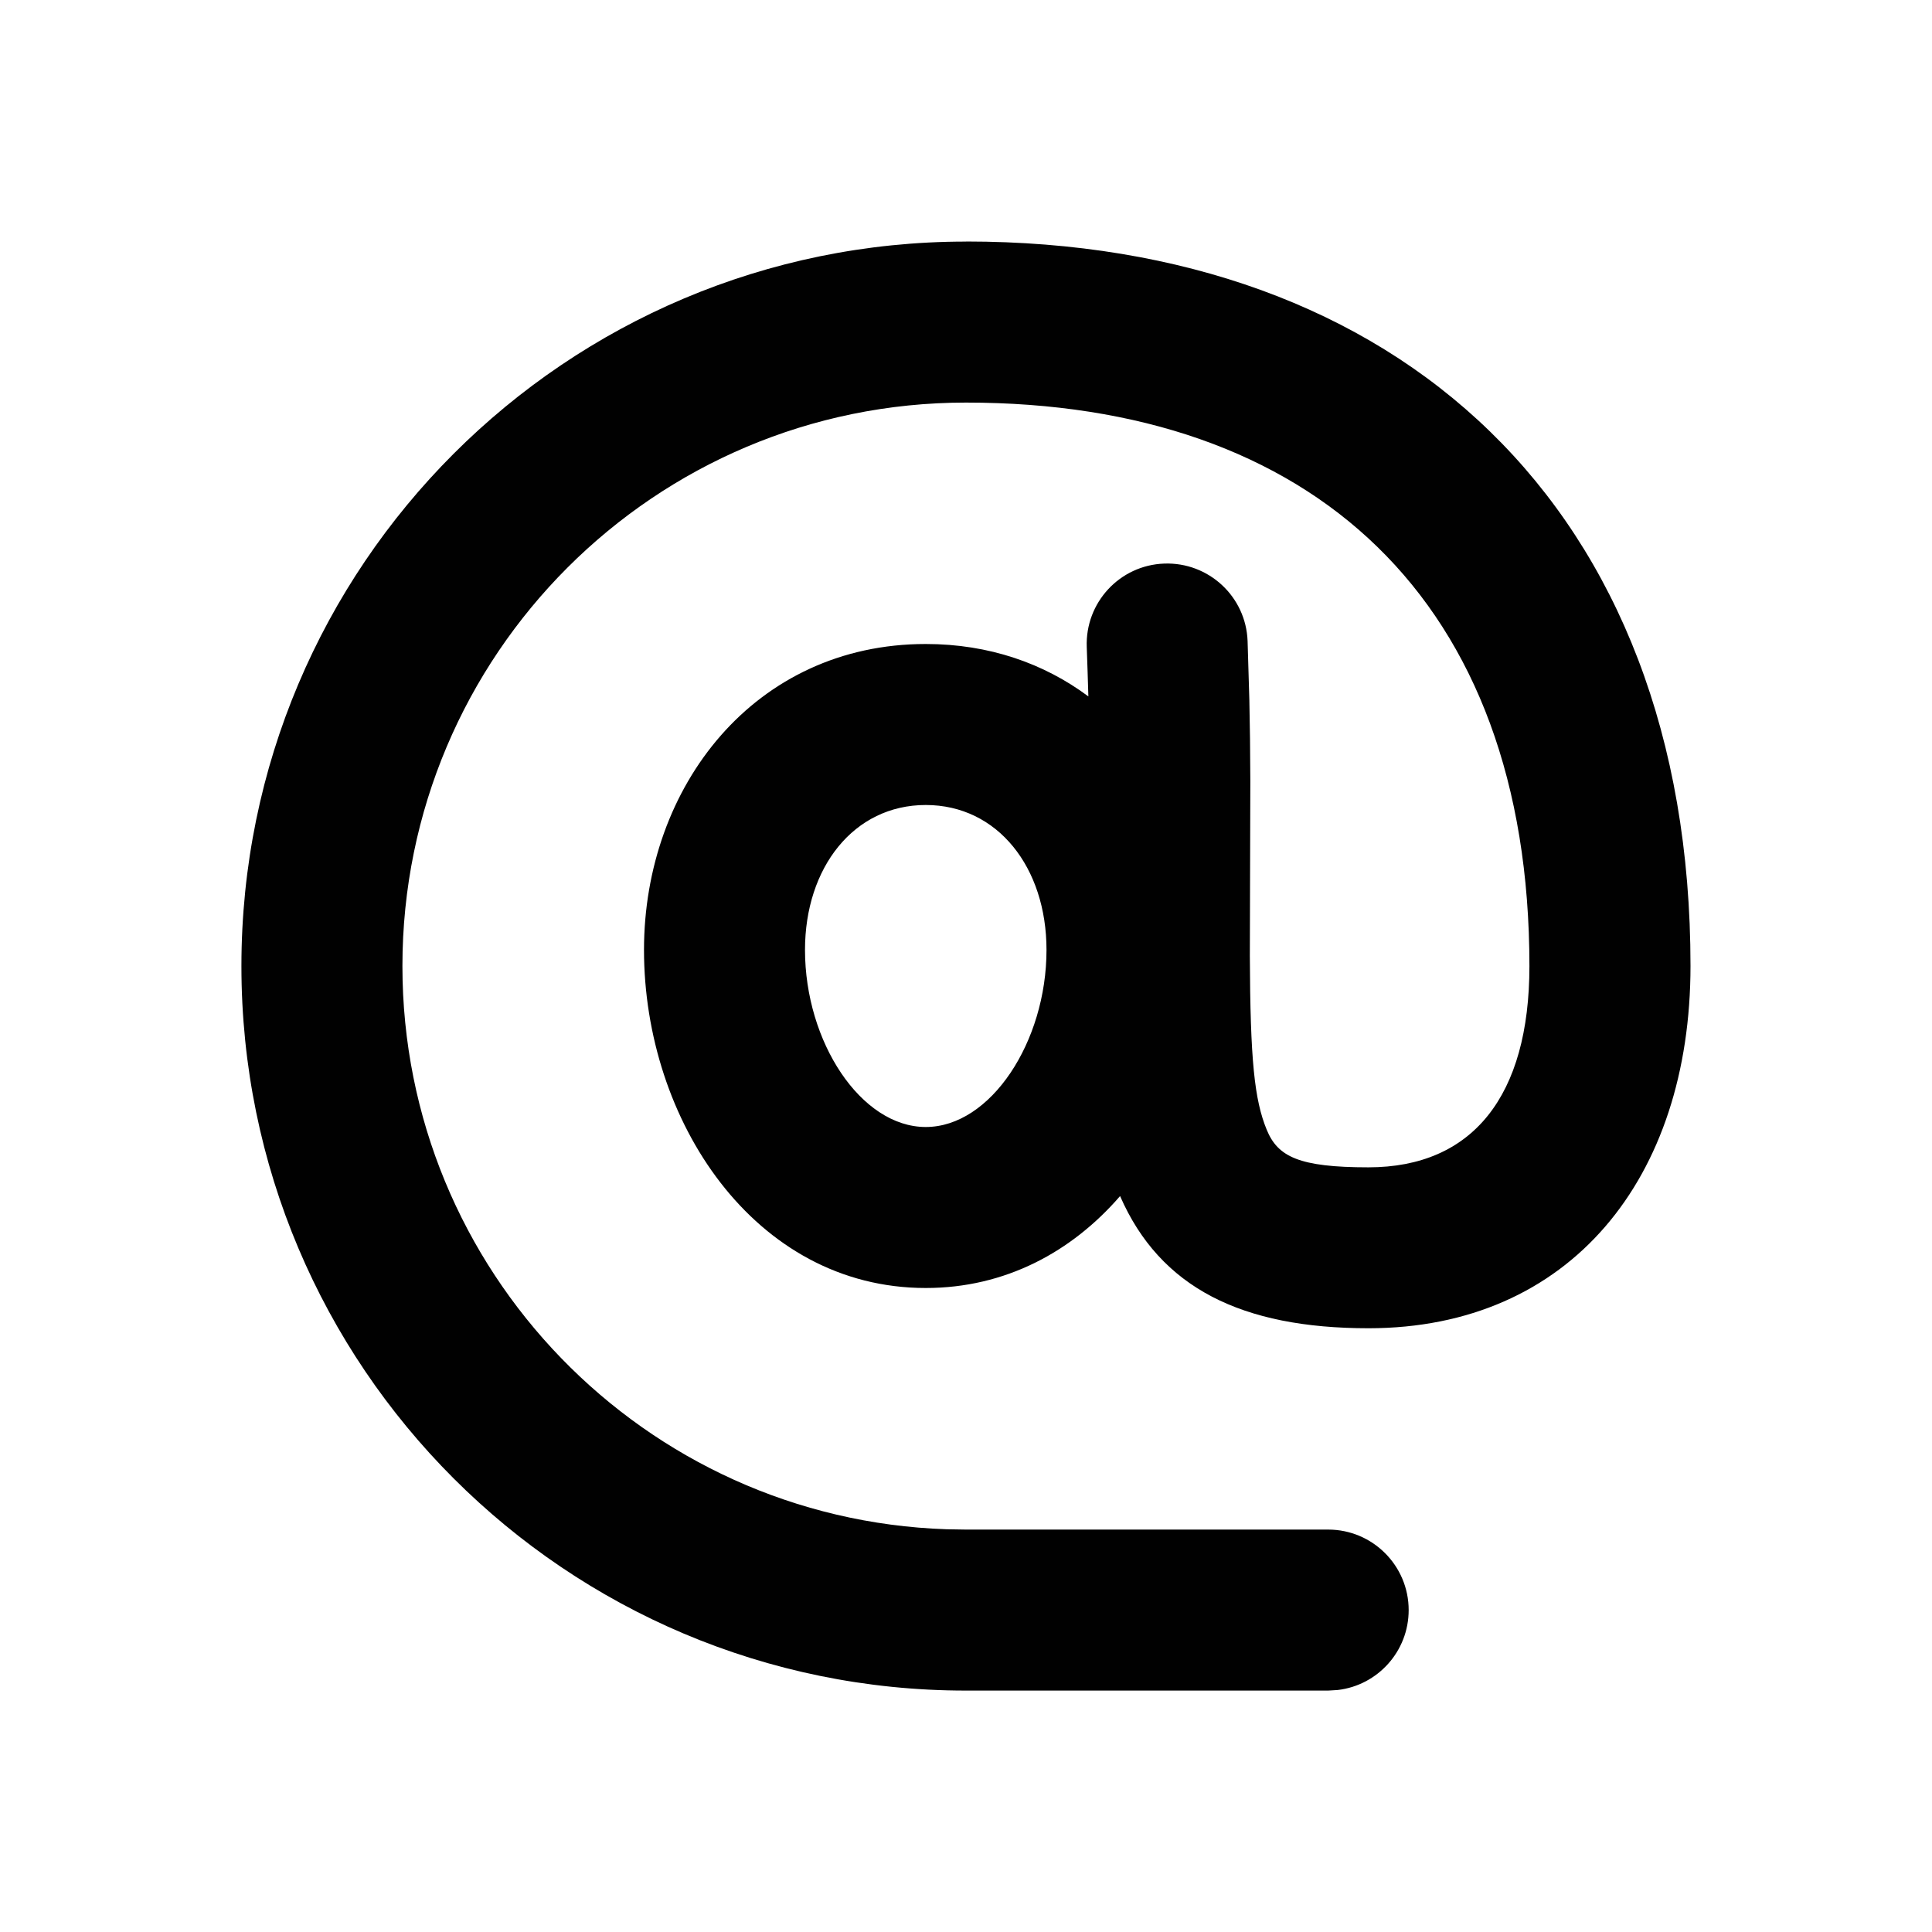
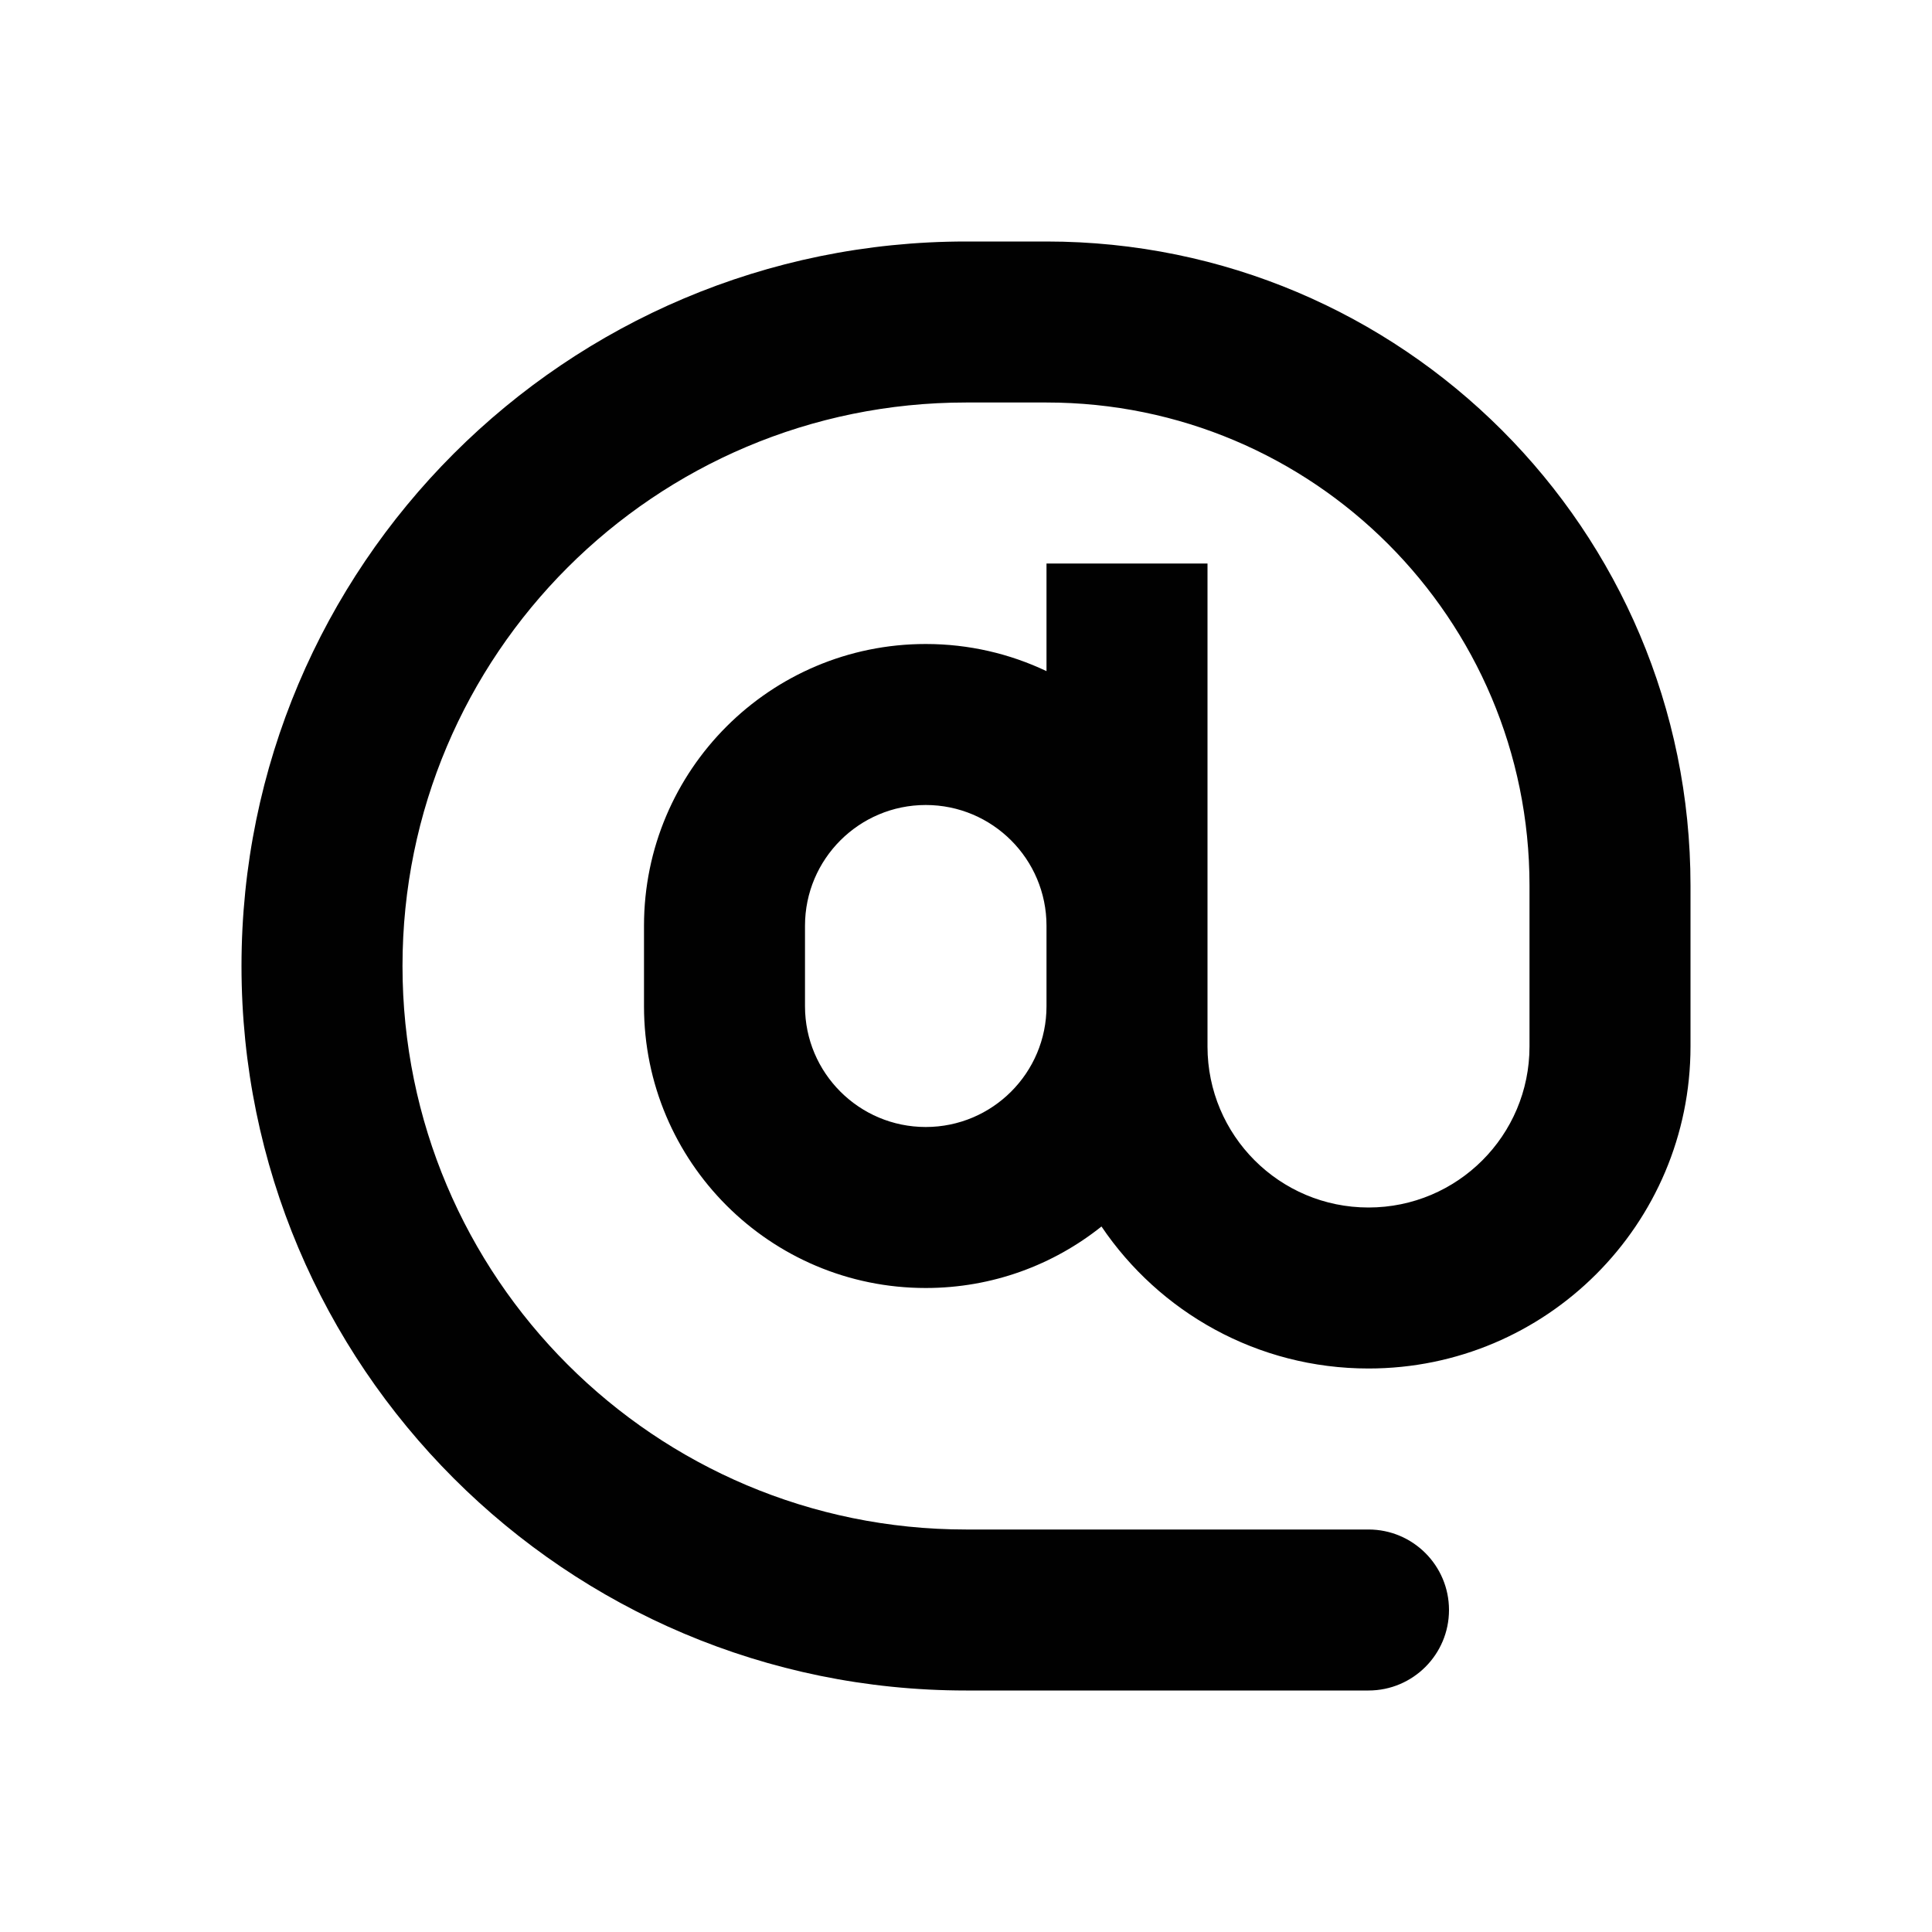
- <svg xmlns="http://www.w3.org/2000/svg" height="24" viewBox="0 0 24 24" width="24">
-   <path d="m12 3c5.362 0 9 3.298 9 9 0 2.634-1.493 4.5-4 4.5-1.573 0-2.588-.502-3.086-1.642-.599.692-1.425 1.142-2.414 1.142-2.13 0-3.5-2.086-3.5-4.2 0-2.034 1.377-3.8 3.5-3.8.787 0 1.471.242 2.02.651-.006-.199-.012-.401-.02-.614-.02-.552.41-1.016.962-1.036.552-.02 1.016.41 1.036.962l.022.738c.007.321.011.642.012 1.003l-.006 2.17c.005 1.297.057 1.79.21 2.161.137.333.399.466 1.263.466 1.293 0 2-.884 2-2.5 0-4.551-2.701-7-7-7-3.866 0-7 3.134-7 7 0 3.785 3.005 6.869 6.759 6.996l.241.004h4.5c.552 0 1 .448 1 1 0 .513-.386.936-.883.993l-.117.007h-4.5c-4.971 0-9-4.029-9-9 0-4.971 4.029-9 9-9zm-.5 7c-.894 0-1.5.777-1.5 1.8 0 1.143.695 2.2 1.5 2.2s1.5-1.057 1.5-2.2c0-1.023-.606-1.8-1.5-1.8z" fill="#010101" />
+ <svg xmlns="http://www.w3.org/2000/svg" width="24" height="24" viewBox="0 0 24 24" fill="none">
+   <path fill-rule="evenodd" clip-rule="evenodd" d="M5 12C5 8.134 8.134 5 12 5H13C16.314 5 19 7.686 19 11V13C19 14.105 18.105 15 17 15C15.895 15 15 14.105 15 13V12.5V11.5V7H13V8.337C12.545 8.121 12.037 8 11.5 8C9.567 8 8 9.567 8 11.5V12.5C8 14.433 9.567 16 11.5 16C12.326 16 13.084 15.714 13.683 15.236C14.402 16.3 15.619 17 17 17C19.209 17 21 15.209 21 13V11C21 6.582 17.418 3 13 3H12C7.029 3 3 7.029 3 12C3 16.971 7.029 21 12 21H17C17.552 21 18 20.552 18 20C18 19.448 17.552 19 17 19H12C8.134 19 5 15.866 5 12ZM13 12.5V11.5C13 10.672 12.328 10 11.5 10C10.672 10 10 10.672 10 11.5V12.5C10 13.328 10.672 14 11.5 14C12.328 14 13 13.328 13 12.5Z" fill="#010101" />
</svg>
